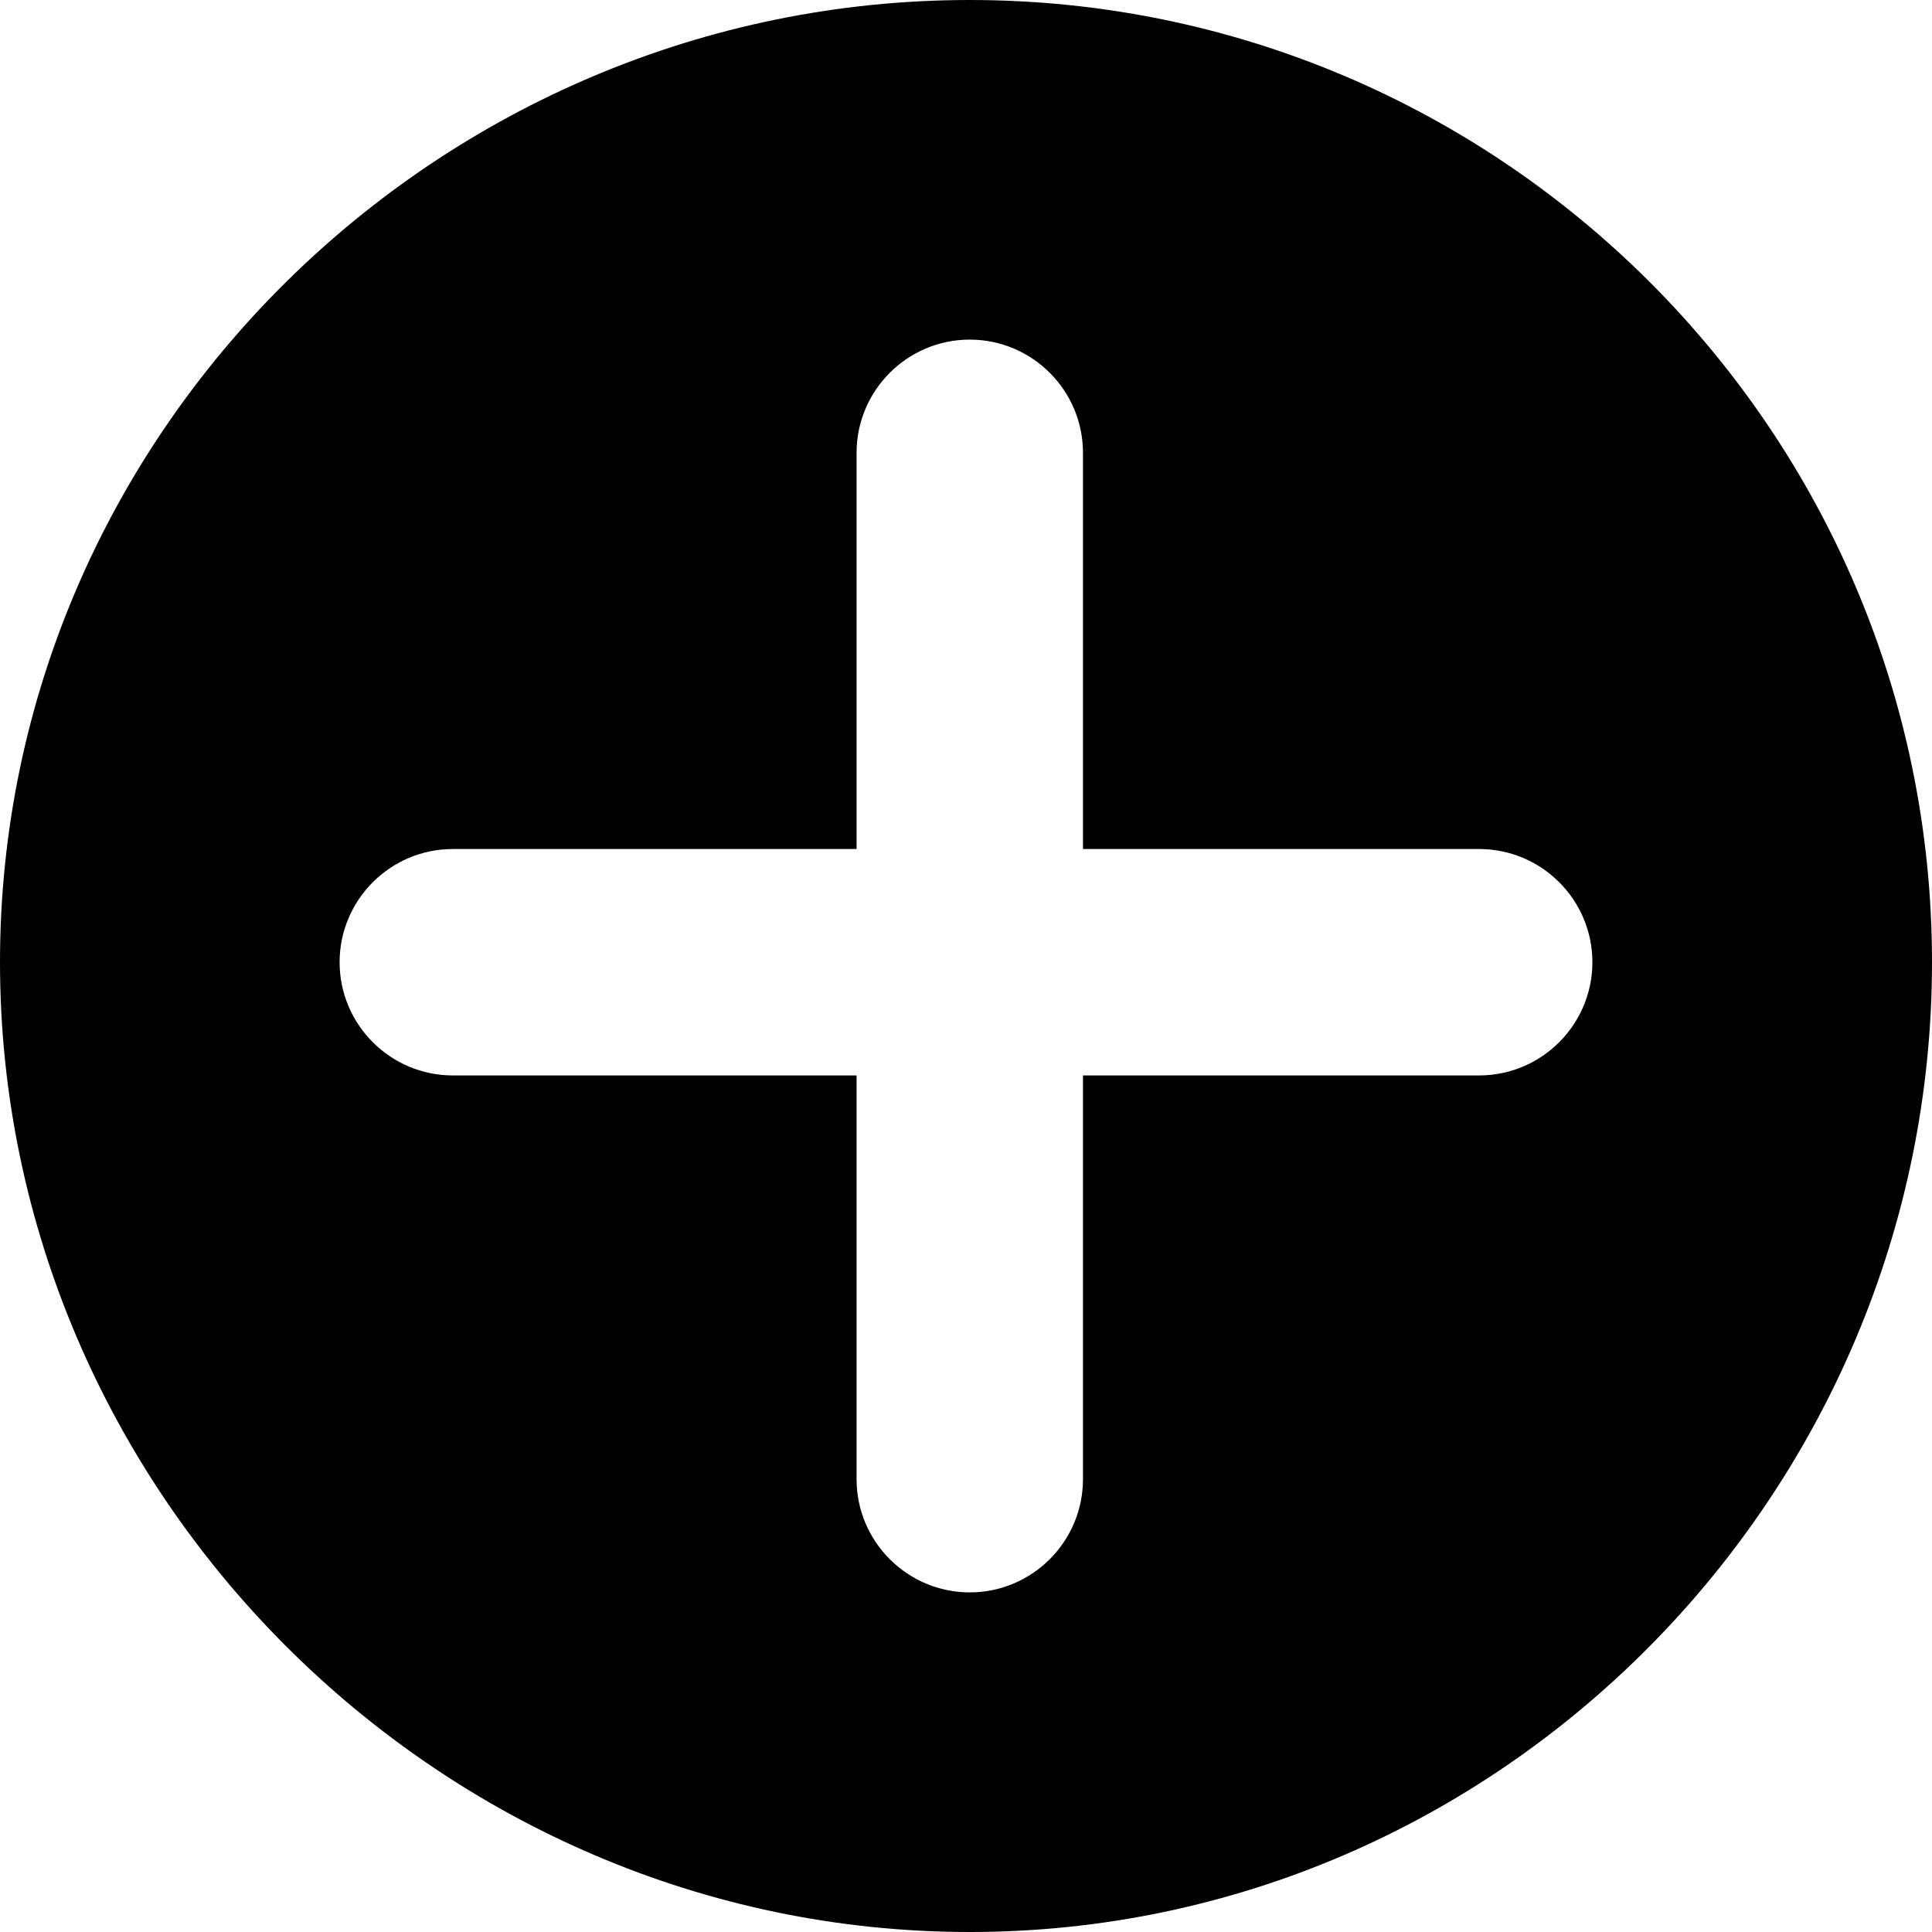
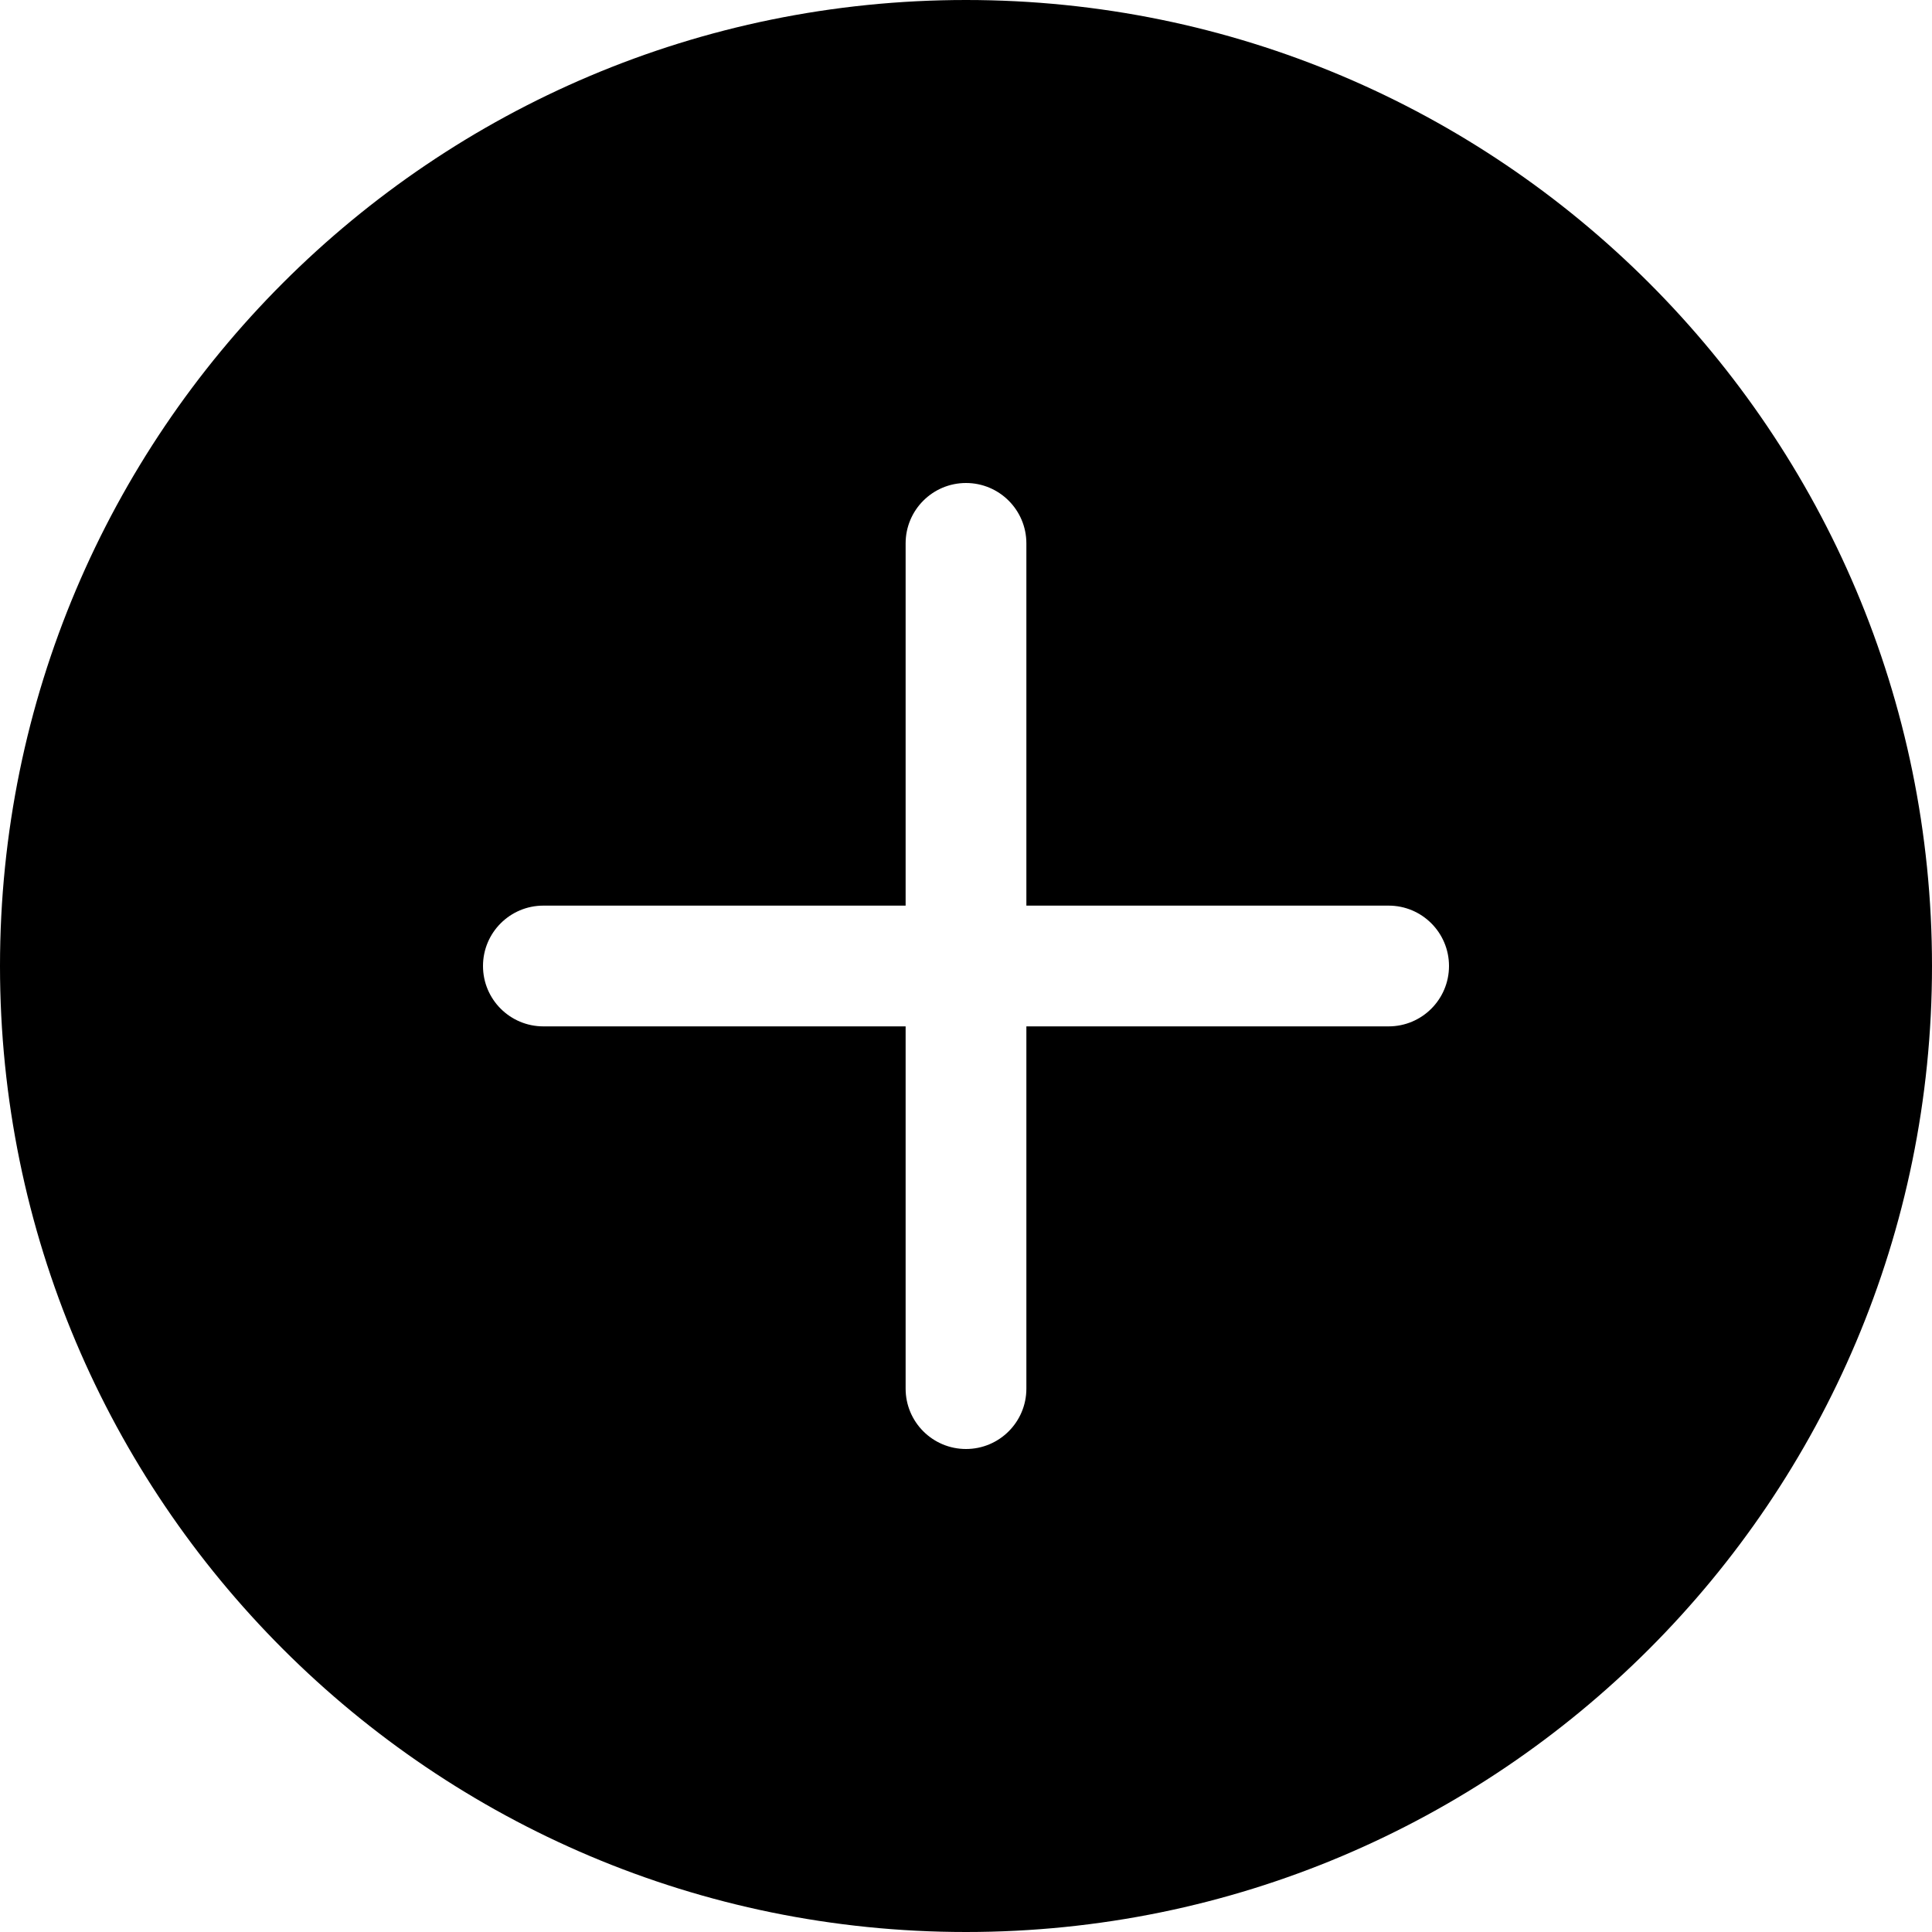
- <svg xmlns="http://www.w3.org/2000/svg" version="1.1" id="Capa_1" x="0px" y="0px" viewBox="0 0 512 512" style="enable-background:new 0 0 512 512;" xml:space="preserve">
-   <g>
-     <g>
-       <path d="M257,0C116.39,0,0,114.39,0,255s116.39,257,257,257s255-116.39,255-257S397.61,0,257,0z M392,285H287v107    c0,16.54-13.47,30-30,30c-16.54,0-30-13.46-30-30V285H120c-16.54,0-30-13.46-30-30c0-16.54,13.46-30,30-30h107V120    c0-16.54,13.46-30,30-30c16.53,0,30,13.46,30,30v105h105c16.53,0,30,13.46,30,30S408.53,285,392,285z" />
-     </g>
-   </g>
-   <g>
- </g>
-   <g>
- </g>
-   <g>
- </g>
-   <g>
- </g>
-   <g>
- </g>
-   <g>
- </g>
-   <g>
- </g>
-   <g>
- </g>
-   <g>
- </g>
-   <g>
- </g>
-   <g>
- </g>
-   <g>
- </g>
-   <g>
- </g>
-   <g>
- </g>
-   <g>
- </g>
+ <svg xmlns="http://www.w3.org/2000/svg" width="16" height="16" fill="currentColor" class="bi bi-plus-circle-fill" viewBox="0 0 16 16">
+   <path d="M16 8A8 8 0 1 1 0 8a8 8 0 0 1 16 0zM8.5 4.5a.5.5 0 0 0-1 0v3h-3a.5.5 0 0 0 0 1h3v3a.5.5 0 0 0 1 0v-3h3a.5.5 0 0 0 0-1h-3v-3z" />
</svg>
